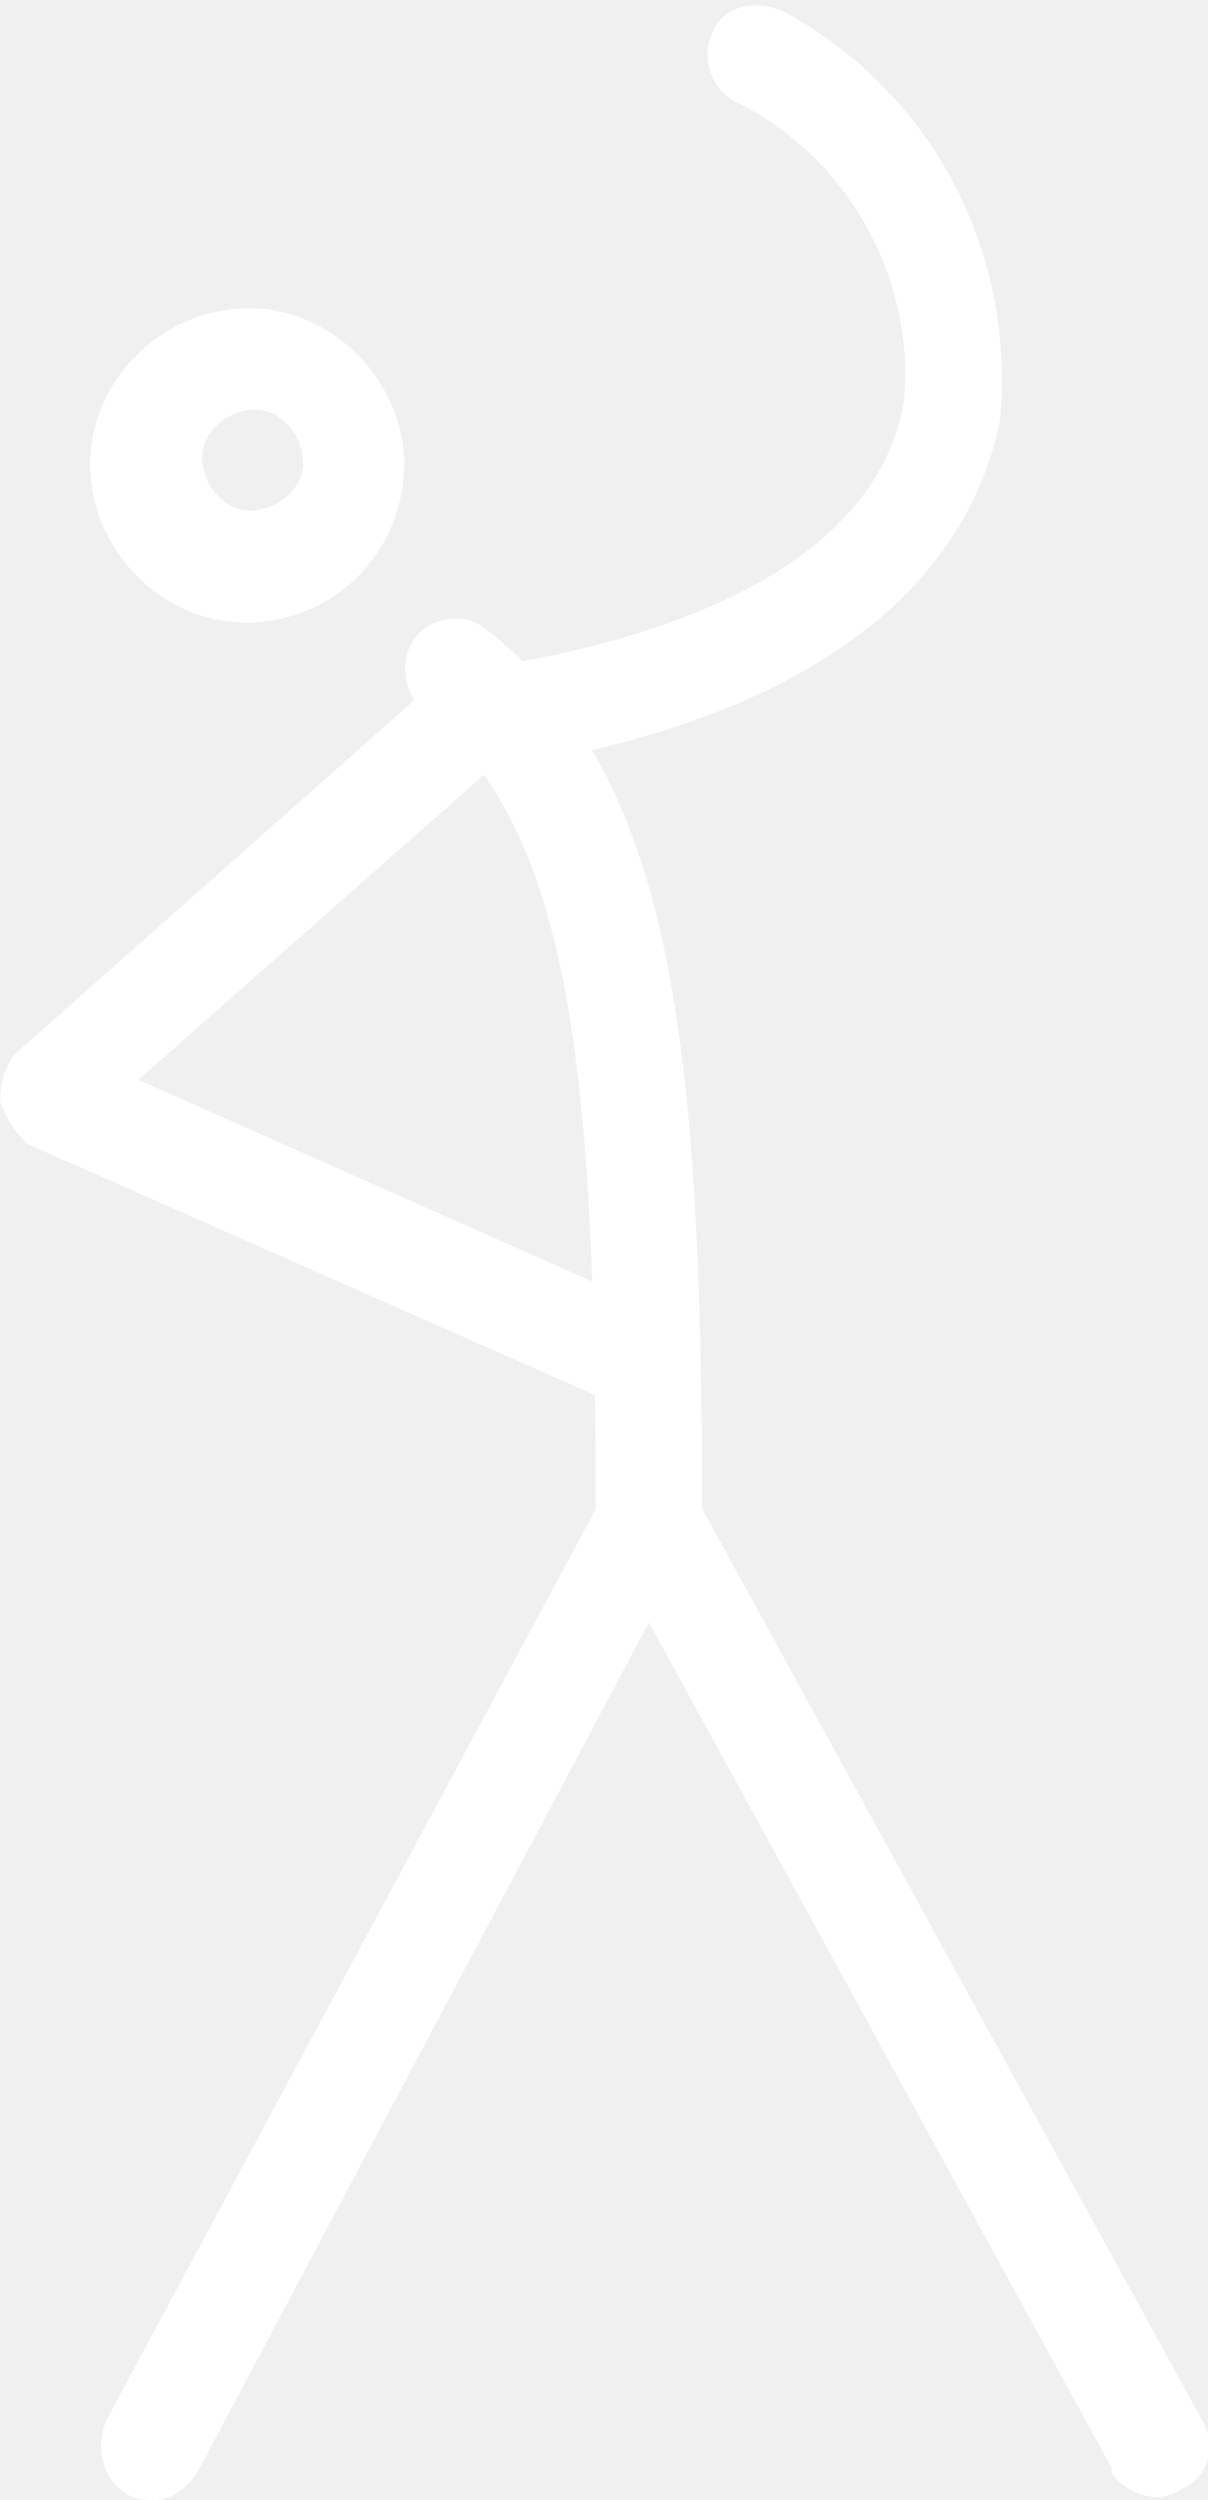
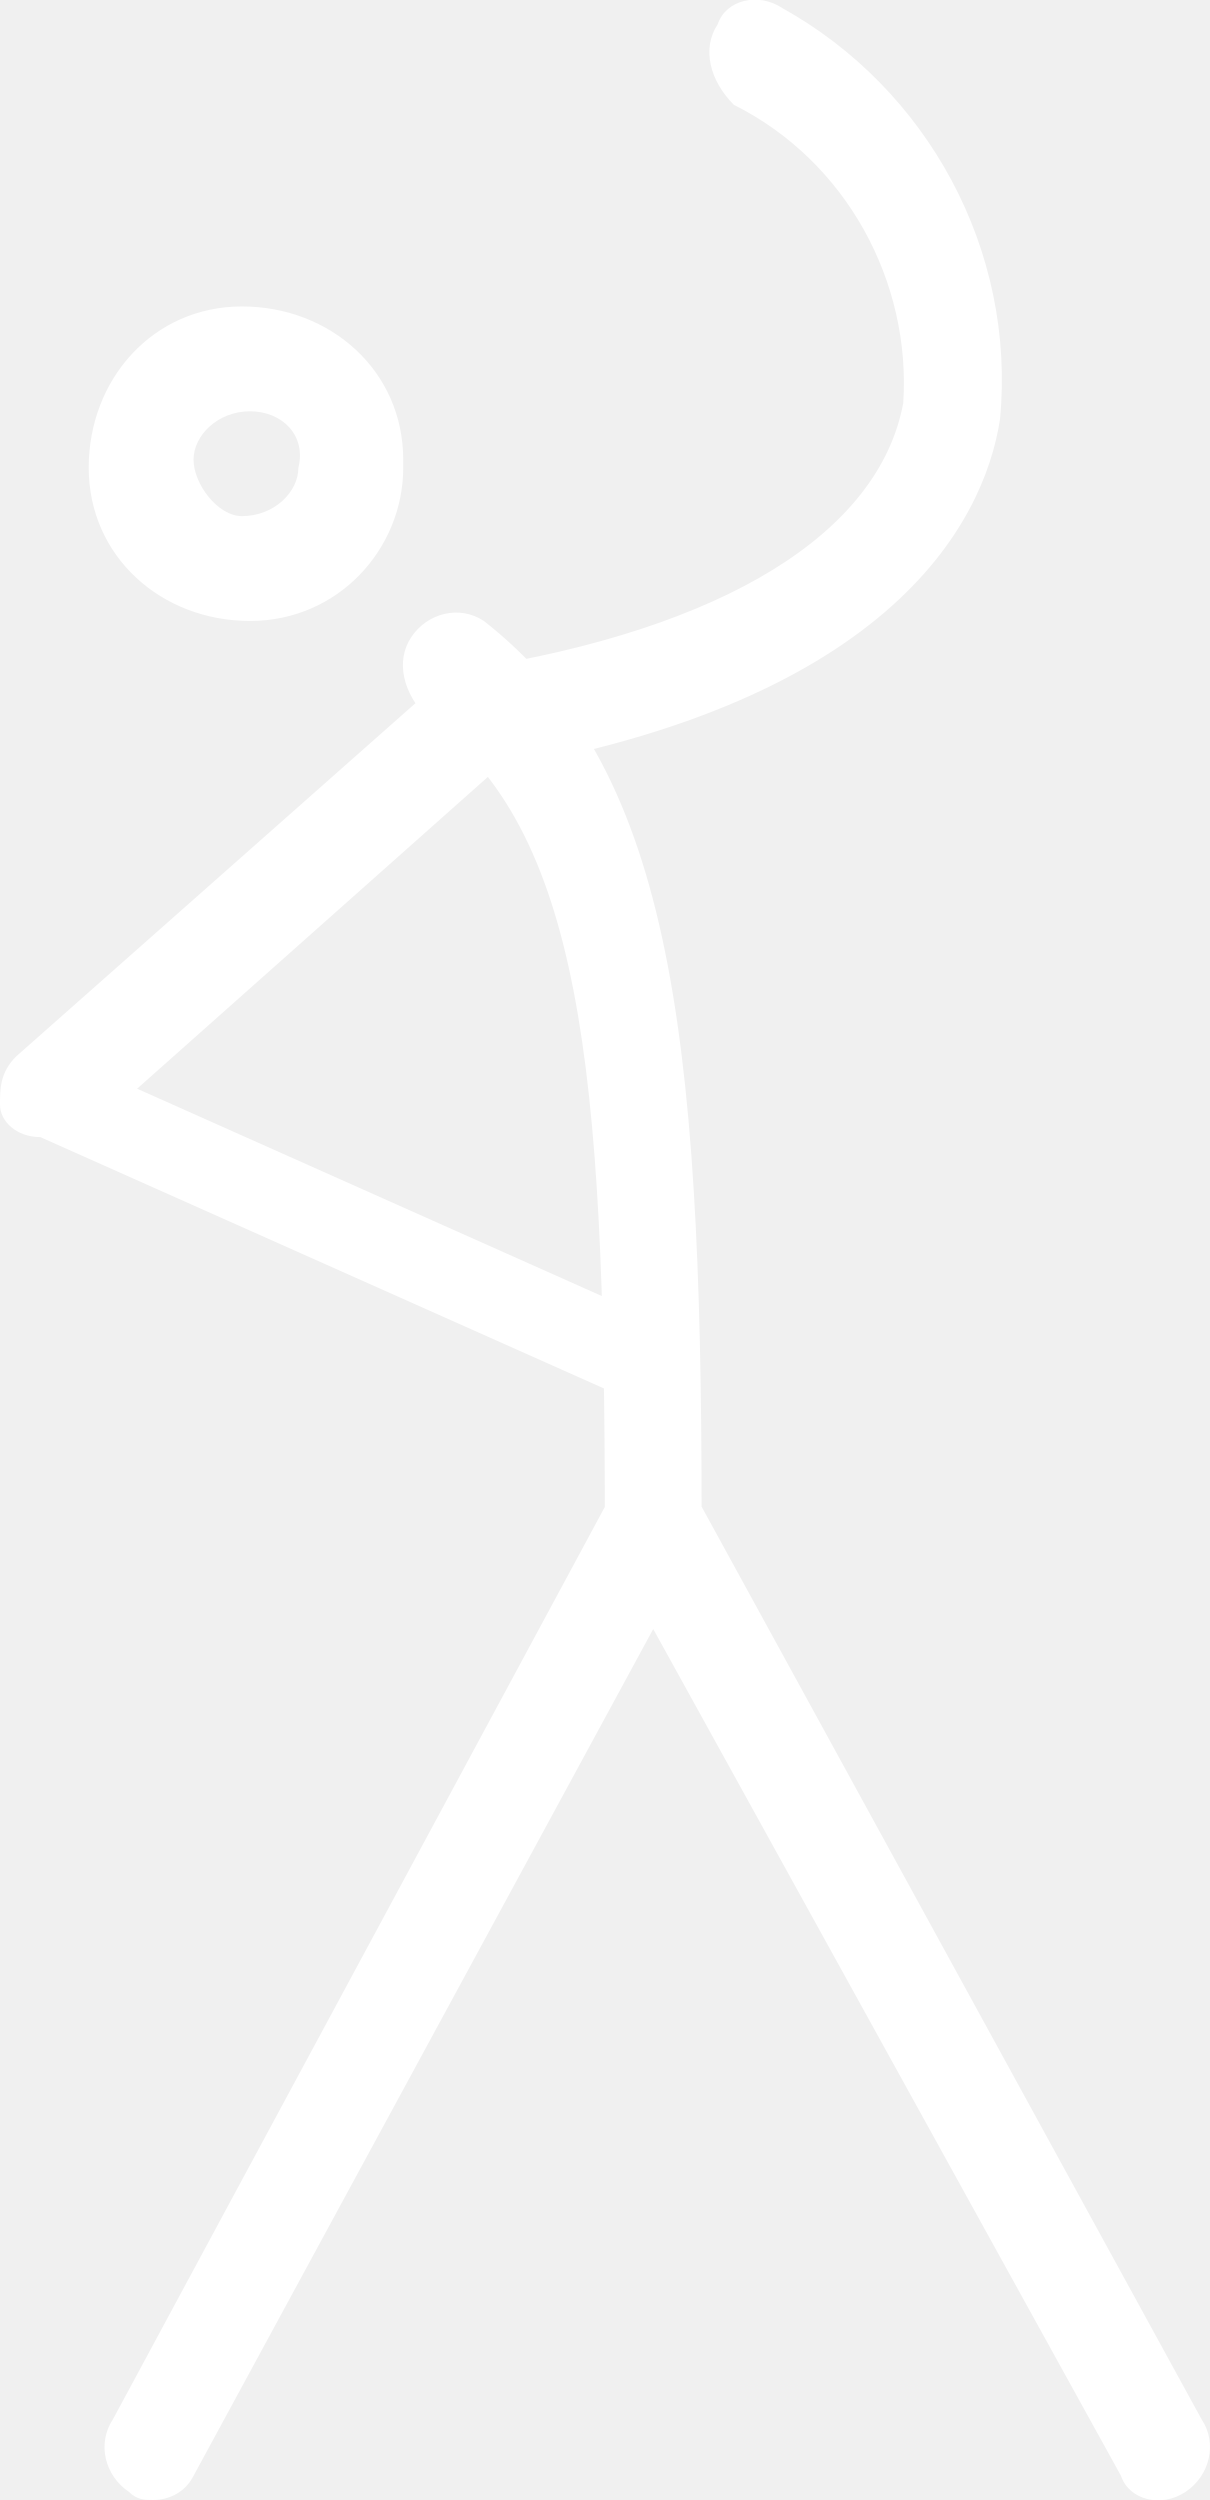
- <svg xmlns="http://www.w3.org/2000/svg" version="1.1" id="Layer_1" x="0px" y="0px" viewBox="0 0 22.7 47" style="enable-background:new 0 0 22.7 47;" xml:space="preserve">
+ <svg xmlns="http://www.w3.org/2000/svg" version="1.1" id="Layer_1" x="0px" y="0px" viewBox="0 0 15 31" style="enable-background:new 0 0 15 31;" xml:space="preserve">
  <style type="text/css">
	.st0{fill:#FFFFFF;}
</style>
-   <path id="Shape_155_copy_46" class="st0" d="M4.8,11.7c-1.6,0.1-3-1.2-3.1-2.8c-0.1-1.6,1.2-3,2.8-3.1c1.6-0.1,3,1.2,3.1,2.8  c0,0,0,0.1,0,0.1C7.6,10.3,6.4,11.6,4.8,11.7z M4.8,7.7c-0.5,0-1,0.4-1,0.9c0,0.5,0.4,1,0.9,1c0.5,0,1-0.4,1-0.9c0,0,0,0,0,0  C5.7,8.2,5.3,7.7,4.8,7.7z M12.2,29.5c-0.5,0-1-0.5-1-1c0,0,0,0,0,0c0-8.6-0.5-13-3.3-15.2C7.6,13,7.5,12.4,7.8,12  c0.3-0.4,0.9-0.5,1.3-0.2c0,0,0,0,0,0c3.5,2.7,4.1,7.5,4.1,16.8C13.2,29.1,12.8,29.5,12.2,29.5C12.2,29.5,12.2,29.5,12.2,29.5z   M2.9,47c-0.2,0-0.3,0-0.5-0.1C1.9,46.6,1.8,46,2,45.5l9.4-17.5c0.2-0.3,0.5-0.5,0.8-0.5l0,0c0.3,0,0.7,0.2,0.8,0.5l9.6,17.5  c0.3,0.5,0.1,1.1-0.4,1.3c-0.4,0.3-1,0.1-1.3-0.3c0,0,0,0,0-0.1l-8.7-15.9L3.7,46.5C3.5,46.8,3.2,47,2.9,47z M8.9,14.5  c-0.5,0-0.9-0.4-0.9-0.8c-0.1-0.5,0.3-1,0.8-1.1c4.9-0.7,7.8-2.5,8.2-5.1c0.2-2.3-1.1-4.6-3.2-5.6c-0.5-0.3-0.6-0.9-0.4-1.3  c0.2-0.5,0.8-0.6,1.3-0.4c0,0,0,0,0,0c2.8,1.5,4.4,4.5,4.1,7.7c-0.4,2-2.1,5.5-9.8,6.6C9,14.5,8.9,14.5,8.9,14.5z M12.2,26.6  c-0.1,0-0.3,0-0.4-0.1l-11.3-5C0.3,21.3,0.1,21,0,20.7c0-0.3,0.1-0.7,0.3-0.9l7.9-7c0.4-0.3,1-0.3,1.3,0.1c0,0,0,0,0,0  c0.3,0.4,0.3,1-0.1,1.4l-6.8,6l9.9,4.4c0.5,0.2,0.7,0.8,0.5,1.3C12.9,26.3,12.6,26.6,12.2,26.6z" />
+   <path id="Shape_155_copy_46" class="st0" d="M3.1,7.7c-1.1,0-2-0.8-2-1.9c0-1.1,0.8-2,1.9-2c1.1,0,2,0.8,2,1.9c0,0,0,0,0,0.1  C5,6.8,4.2,7.7,3.1,7.7z M3.1,5.1c-0.4,0-0.7,0.3-0.7,0.6s0.3,0.7,0.6,0.7c0.4,0,0.7-0.3,0.7-0.6c0,0,0,0,0,0  C3.8,5.4,3.5,5.1,3.1,5.1z M8.1,19.5c-0.4,0-0.6-0.3-0.6-0.6c0,0,0,0,0,0c0-5.7-0.3-8.6-2.2-10C5,8.6,4.9,8.2,5.1,7.9  C5.3,7.6,5.7,7.5,6,7.7c0,0,0,0,0,0c2.3,1.8,2.7,5,2.7,11.1C8.7,19.2,8.4,19.5,8.1,19.5C8.1,19.5,8.1,19.5,8.1,19.5z M1.9,31  c-0.1,0-0.2,0-0.3-0.1c-0.3-0.2-0.4-0.6-0.2-0.9l6.2-11.5c0.1-0.2,0.3-0.3,0.5-0.3l0,0c0.2,0,0.4,0.1,0.5,0.3L14.9,30  c0.2,0.3,0.1,0.7-0.2,0.9c-0.3,0.2-0.7,0.1-0.8-0.2c0,0,0,0,0,0L8.1,20.2L2.4,30.7C2.3,30.9,2.1,31,1.9,31z M5.8,9.6  C5.5,9.6,5.3,9.3,5.2,9C5.2,8.7,5.4,8.3,5.8,8.3c3.2-0.5,5.1-1.7,5.4-3.3c0.1-1.5-0.7-3-2.1-3.7C8.8,1,8.7,0.6,8.9,0.3  C9,0,9.4-0.1,9.7,0.1c0,0,0,0,0,0c1.8,1,2.9,3,2.7,5.1C12.2,6.5,11,8.8,5.8,9.6C5.9,9.6,5.9,9.6,5.8,9.6z M8.1,17.5  c-0.1,0-0.2,0-0.2-0.1l-7.4-3.3C0.2,14.1,0,13.9,0,13.7c0-0.2,0-0.4,0.2-0.6l5.2-4.6c0.3-0.2,0.6-0.2,0.9,0.1c0,0,0,0,0,0  c0.2,0.3,0.2,0.7-0.1,0.9l-4.5,4l6.5,2.9c0.3,0.1,0.5,0.5,0.3,0.8C8.5,17.4,8.3,17.5,8.1,17.5z" />
</svg>
